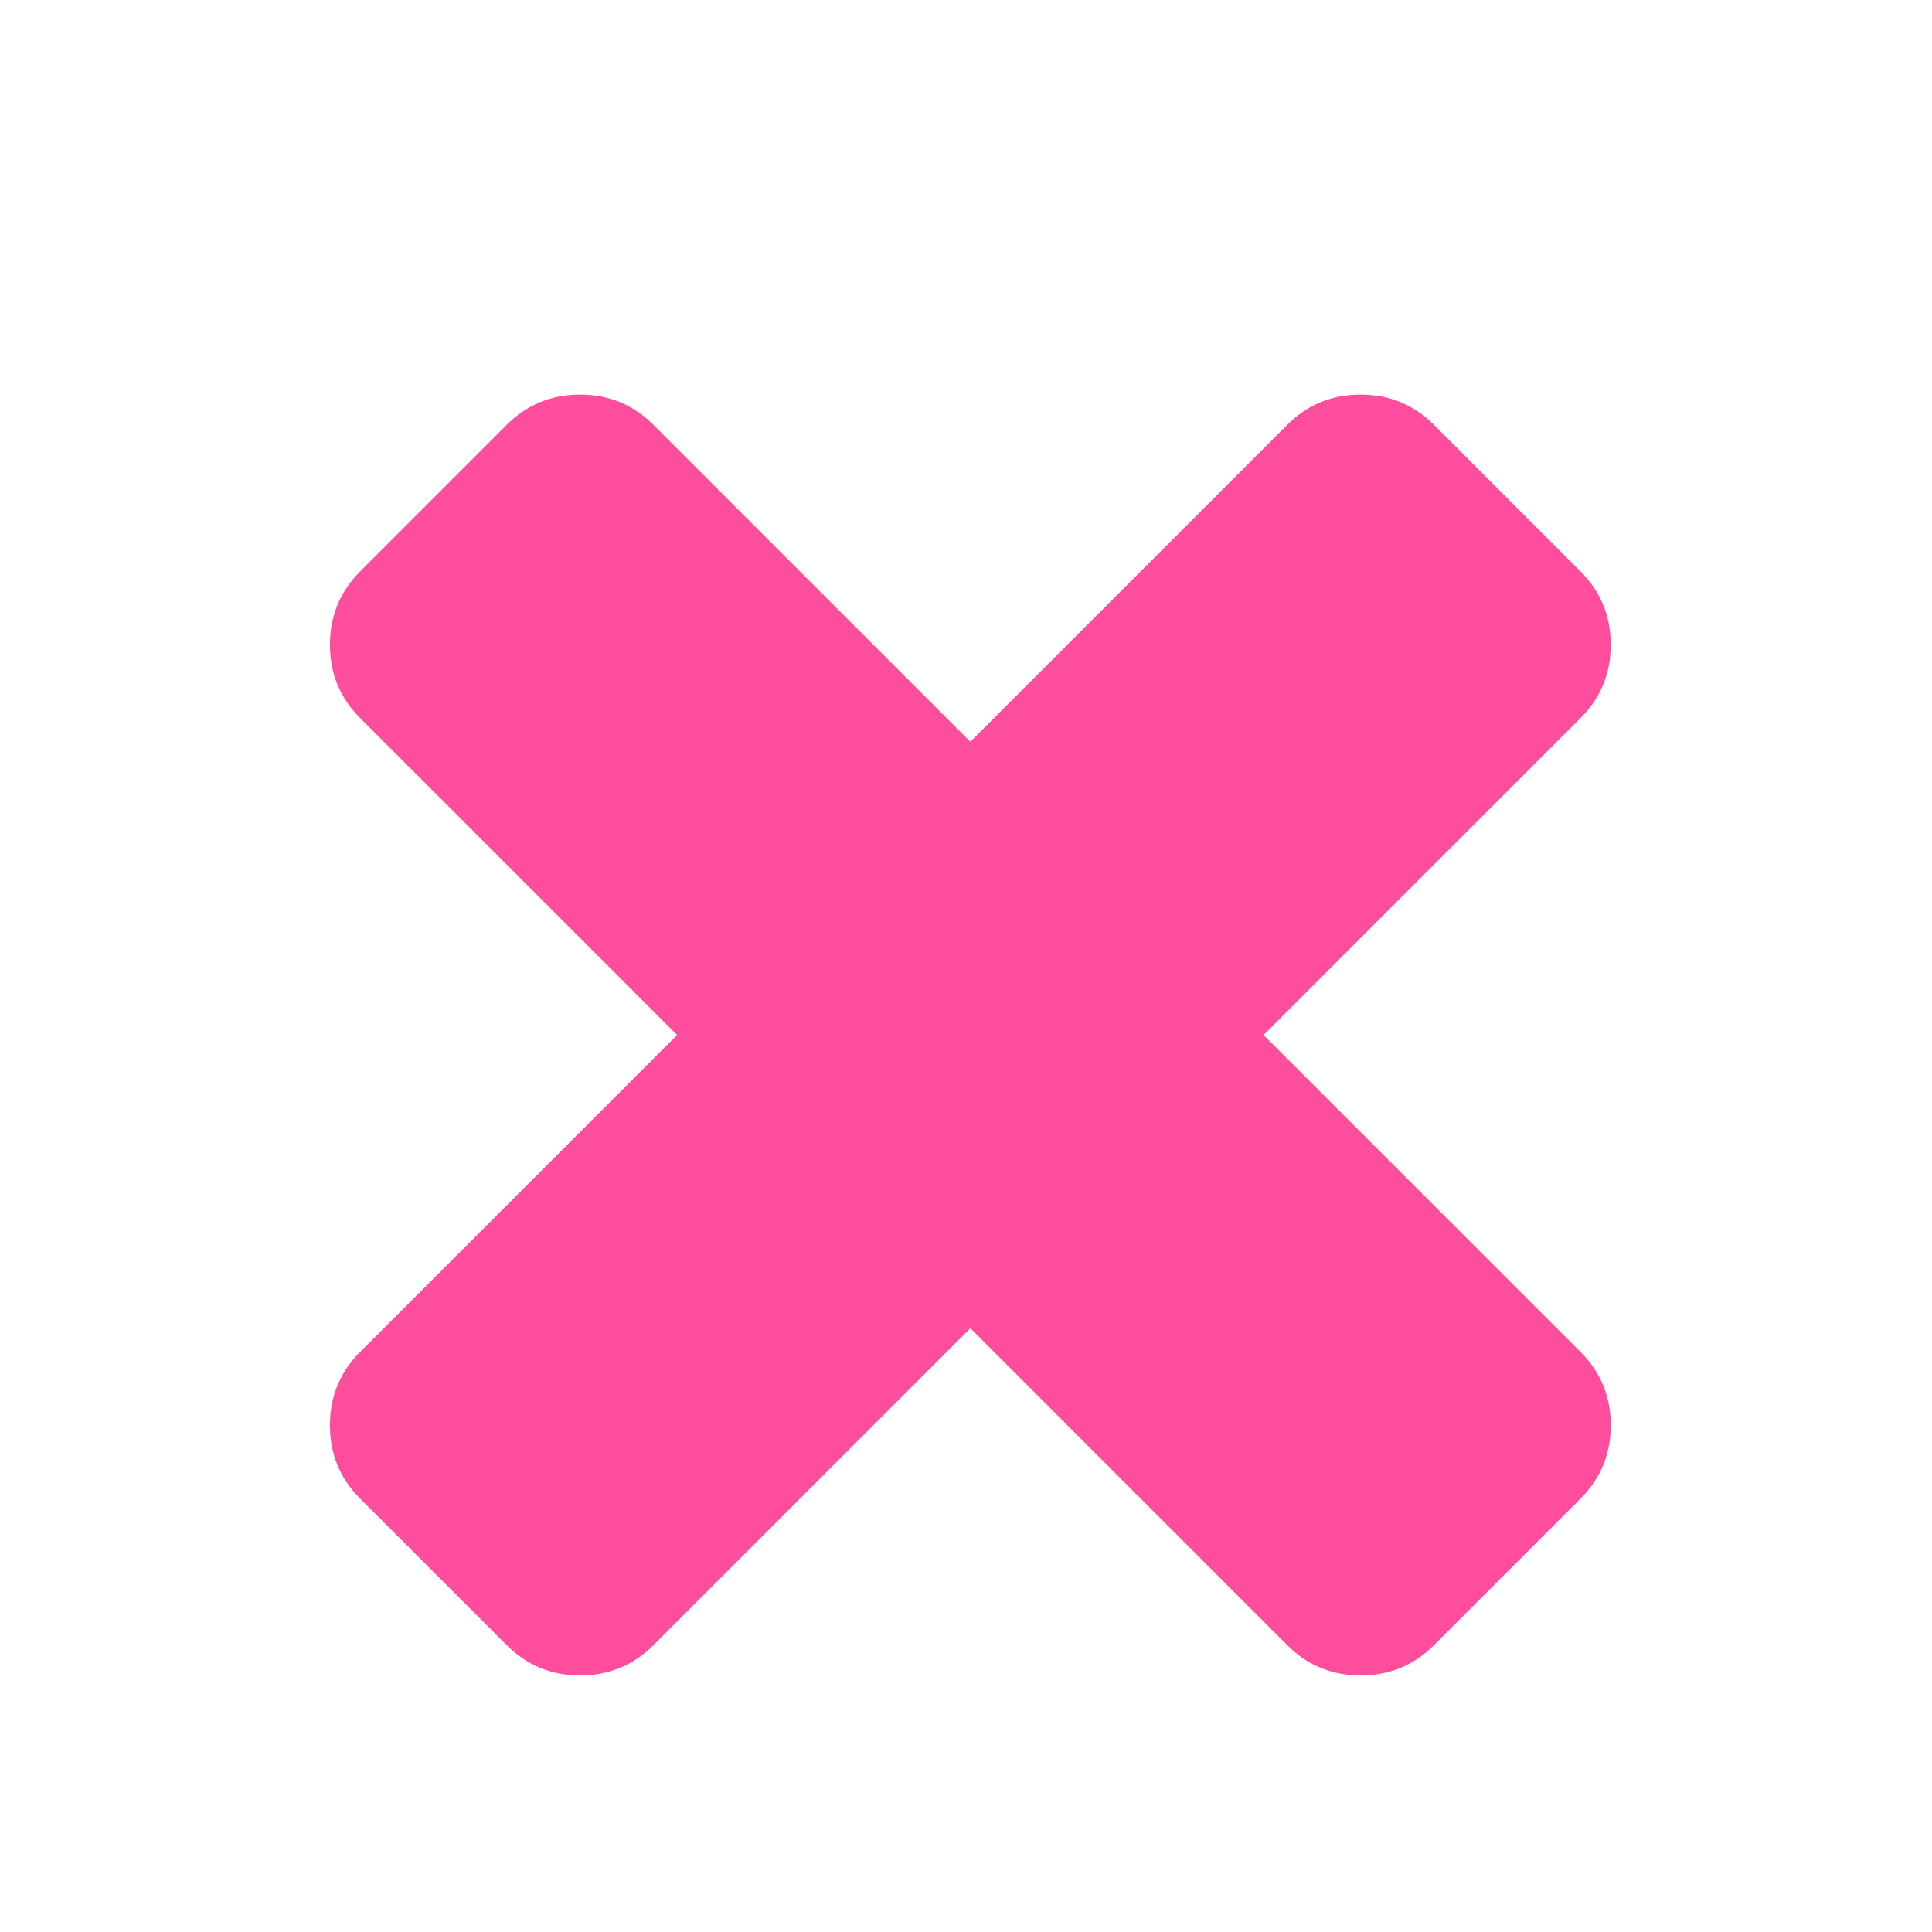
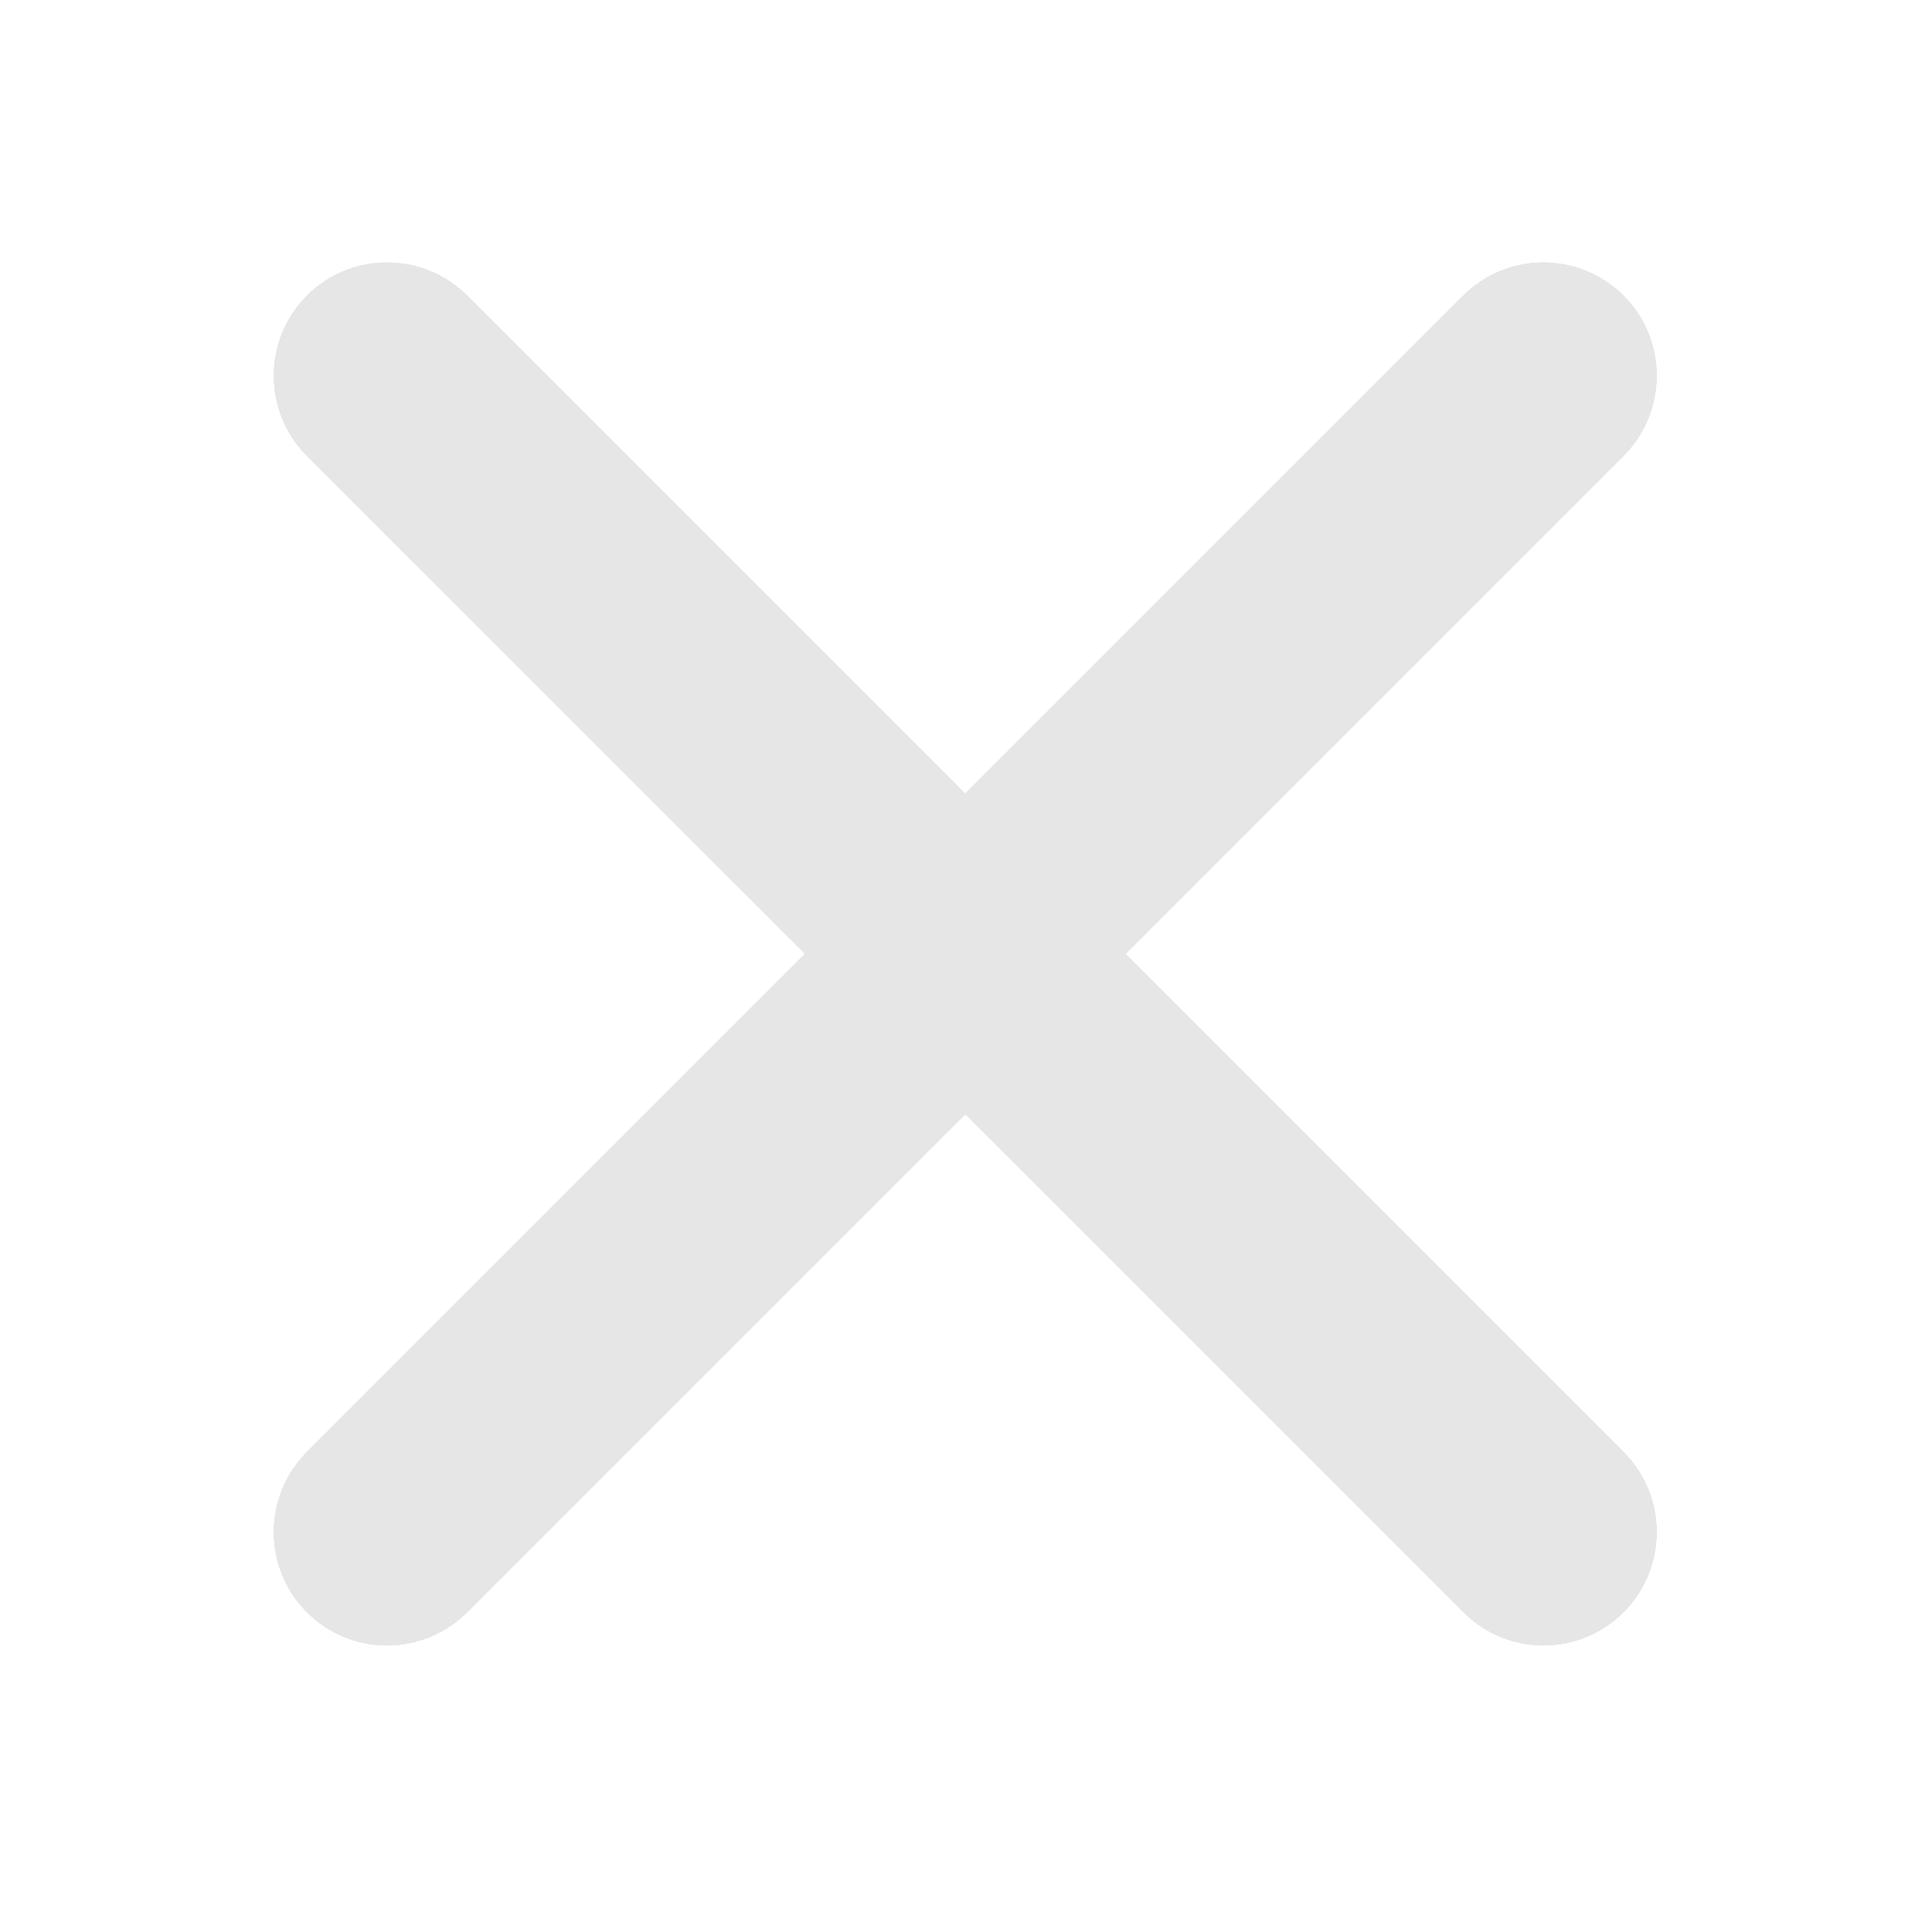
- <svg xmlns="http://www.w3.org/2000/svg" t="1645587431273" class="icon" viewBox="0 0 1024 1024" version="1.1" p-id="2032" width="128" height="128">
-   <path d="M853.728 755.424q0 22.848-16 38.848l-77.728 77.728q-16 16-38.848 16t-38.848-16l-168-168-168 168q-16 16-38.848 16t-38.848-16l-77.728-77.728q-16-16-16-38.848t16-38.848l168-168-168-168q-16-16-16-38.848t16-38.848l77.728-77.728q16-16 38.848-16t38.848 16l168 168 168-168q16-16 38.848-16t38.848 16l77.728 77.728q16 16 16 38.848t-16 38.848l-168 168 168 168q16 16 16 38.848z" p-id="2033" fill="#FF4D9D" />
+ <svg xmlns="http://www.w3.org/2000/svg" t="1647920563003" class="icon" viewBox="0 0 1024 1024" version="1.1" p-id="2957" width="32" height="32">
+   <path d="M818.1 872.1c-15.4 0-30.7-5.9-42.4-17.6l-613-612.9c-23.4-23.4-23.4-61.4 0-84.9 23.4-23.4 61.4-23.4 84.9 0l612.9 612.9c23.4 23.4 23.4 61.4 0 84.9a59.914 59.914 0 0 1-42.4 17.6z" fill="#e6e6e6" p-id="2958" />
+   <path d="M205.1 872.1c-15.4 0-30.7-5.9-42.4-17.6-23.4-23.4-23.4-61.4 0-84.9l612.9-612.9c23.4-23.4 61.4-23.4 84.9 0 23.4 23.4 23.4 61.4 0 84.9L247.6 854.5c-11.7 11.7-27.1 17.6-42.5 17.6z" fill="#e6e6e6" p-id="2959" />
+   <path d="M818.1 872.1c-15.4 0-30.7-5.9-42.4-17.6l-613-612.9c-23.4-23.4-23.4-61.4 0-84.9 23.4-23.4 61.4-23.4 84.9 0l612.9 612.9c23.4 23.4 23.4 61.4 0 84.9a59.914 59.914 0 0 1-42.4 17.6z" fill="#e6e6e6" p-id="2960" />
+   <path d="M205.1 872.1c-15.4 0-30.7-5.9-42.4-17.6-23.4-23.4-23.4-61.4 0-84.9l612.9-612.9c23.4-23.4 61.4-23.4 84.9 0 23.4 23.4 23.4 61.4 0 84.9L247.6 854.5c-11.7 11.7-27.1 17.6-42.5 17.6z" fill="#e6e6e6" p-id="2961" />
+   <path d="M818.1 872.1c-15.4 0-30.7-5.9-42.4-17.6l-613-612.9c-23.4-23.4-23.4-61.4 0-84.9 23.4-23.4 61.4-23.4 84.9 0l612.9 612.9c23.4 23.4 23.4 61.4 0 84.9a59.914 59.914 0 0 1-42.4 17.6z" fill="#e6e6e6" p-id="2962" />
+   <path d="M205.1 872.1c-15.4 0-30.7-5.9-42.4-17.6-23.4-23.4-23.4-61.4 0-84.9l612.9-612.9c23.4-23.4 61.4-23.4 84.9 0 23.4 23.4 23.4 61.4 0 84.9L247.6 854.5c-11.7 11.7-27.1 17.6-42.5 17.6z" fill="#e6e6e6" p-id="2963" />
+   <path d="M818.1 872.1c-15.4 0-30.7-5.9-42.4-17.6l-613-612.9c-23.4-23.4-23.4-61.4 0-84.9 23.4-23.4 61.4-23.4 84.9 0l612.9 612.9c23.4 23.4 23.4 61.4 0 84.9a59.914 59.914 0 0 1-42.4 17.6z" fill="#e6e6e6" p-id="2964" />
+   <path d="M205.1 872.1c-15.4 0-30.7-5.9-42.4-17.6-23.4-23.4-23.4-61.4 0-84.9l612.9-612.9c23.4-23.4 61.4-23.4 84.9 0 23.4 23.4 23.4 61.4 0 84.9L247.6 854.5c-11.7 11.7-27.1 17.6-42.5 17.6z" fill="#e6e6e6" p-id="2965" />
</svg>
